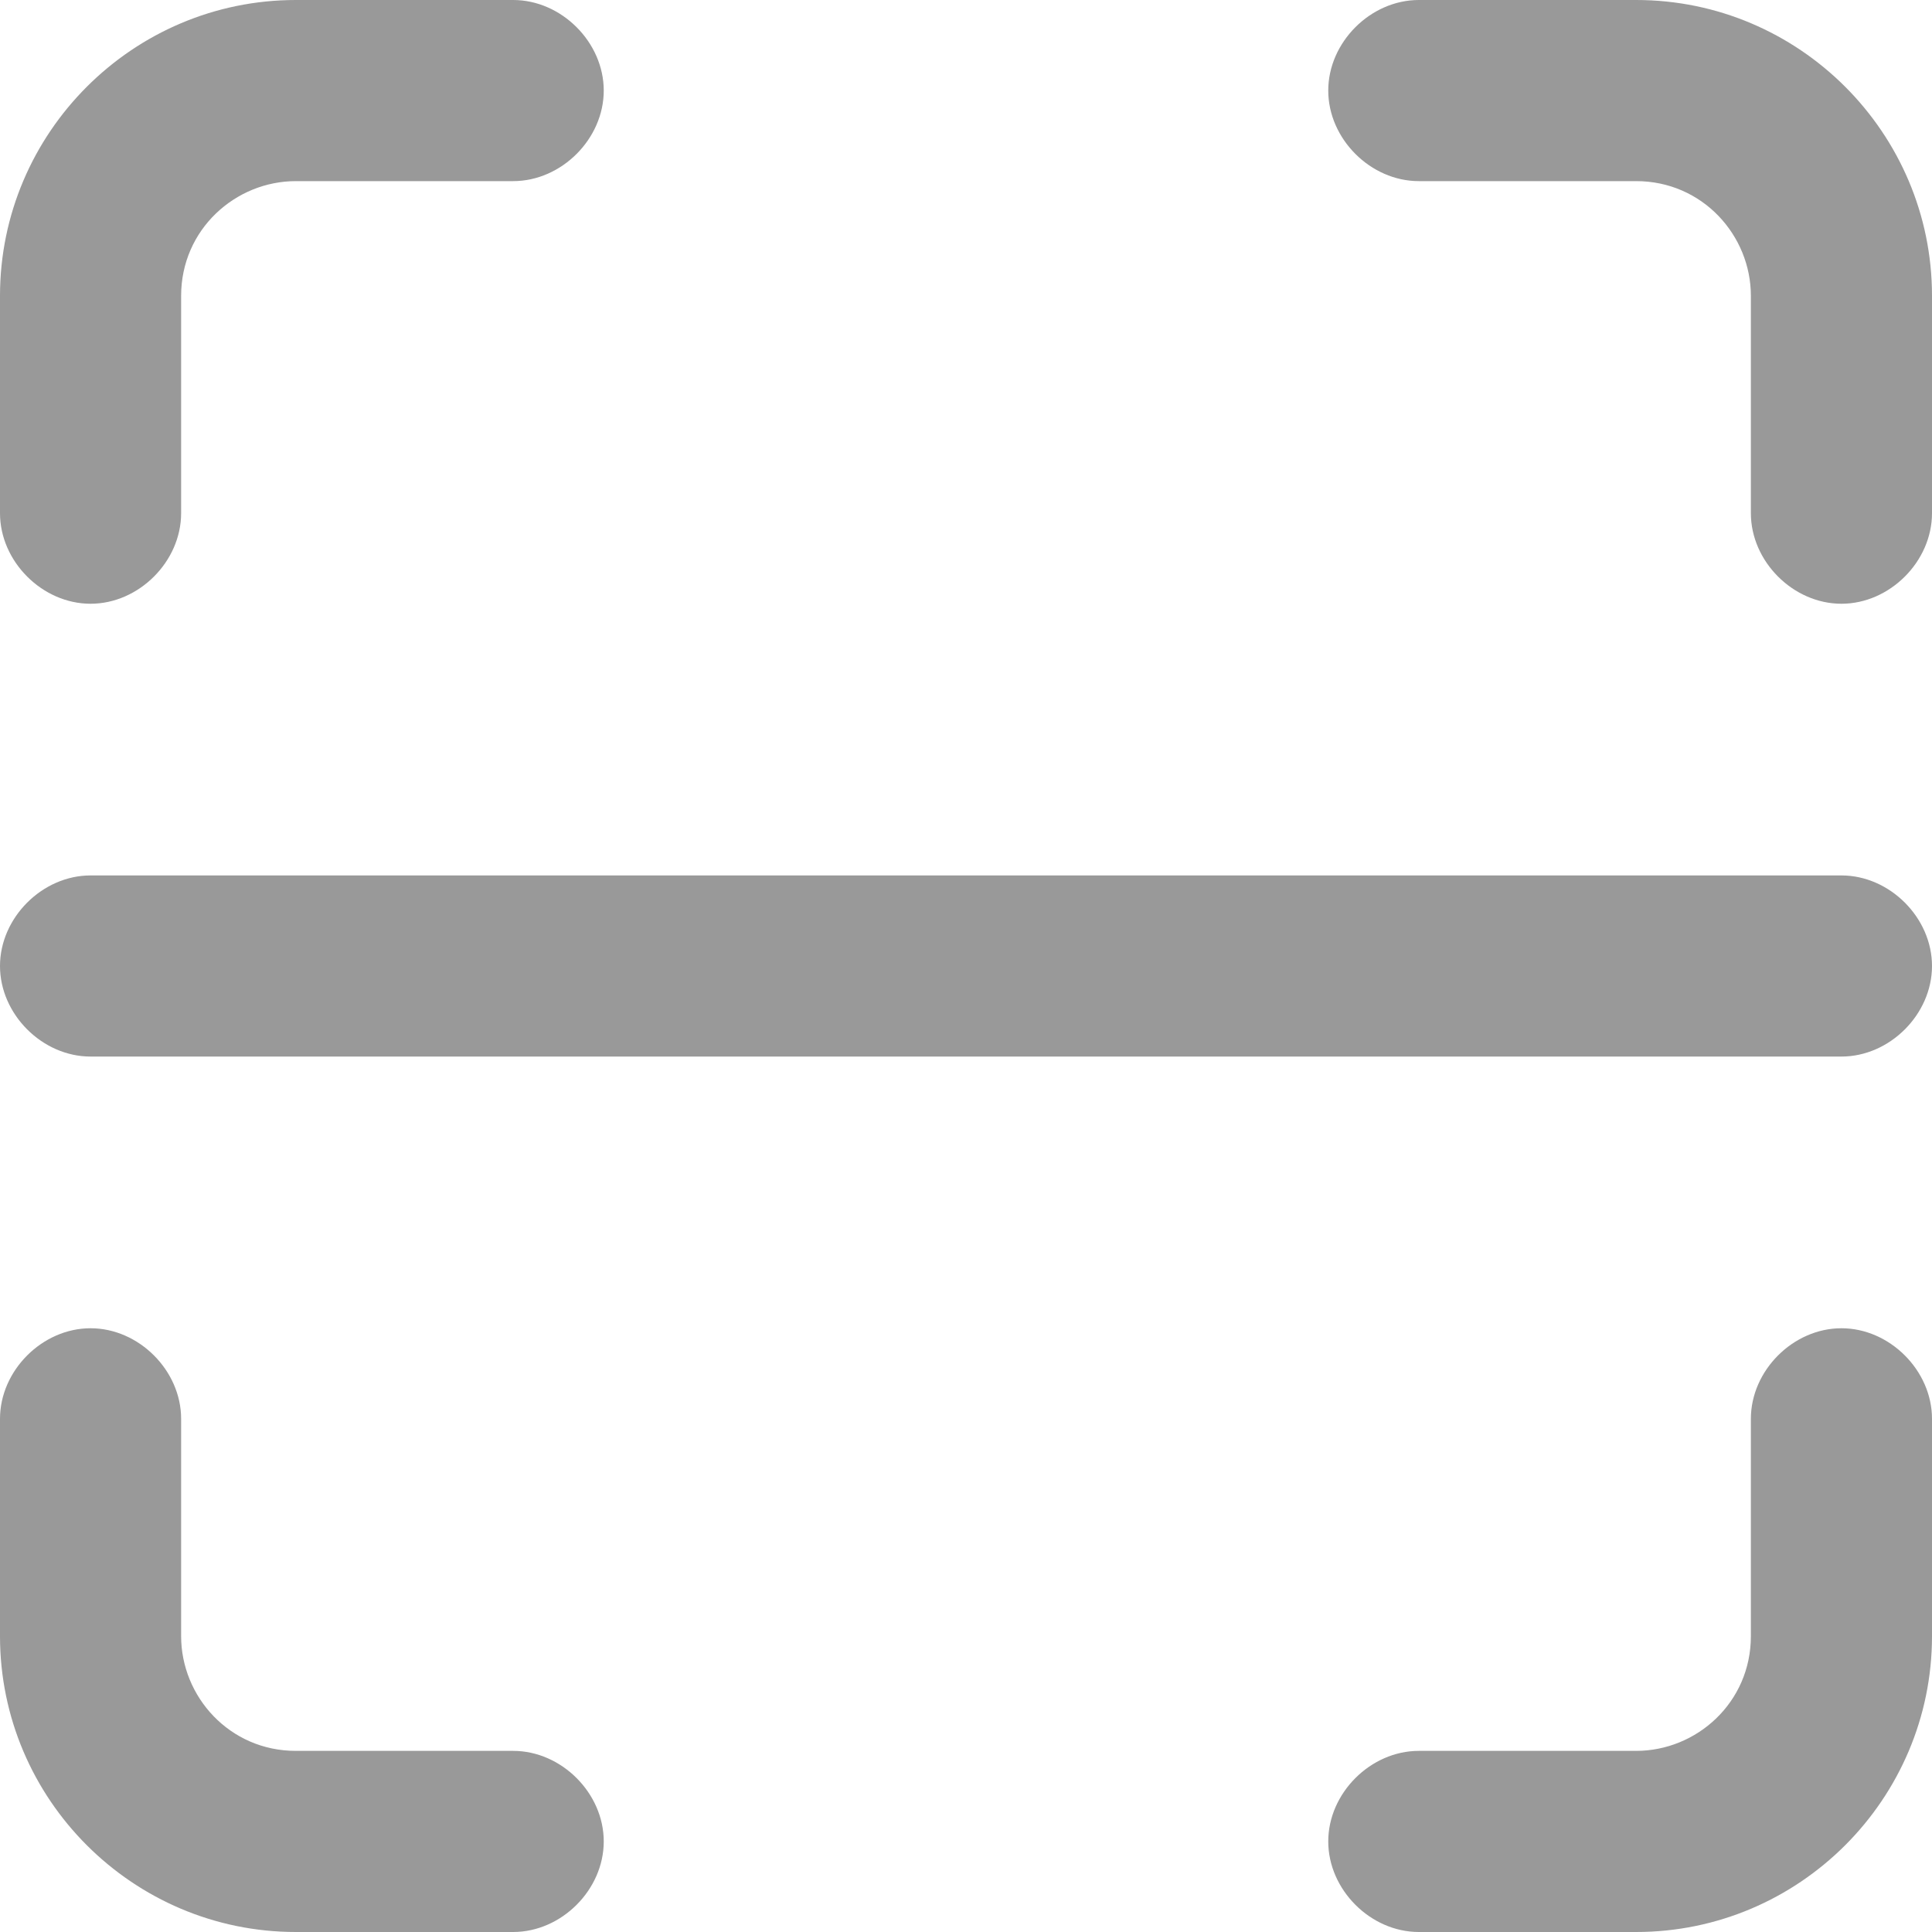
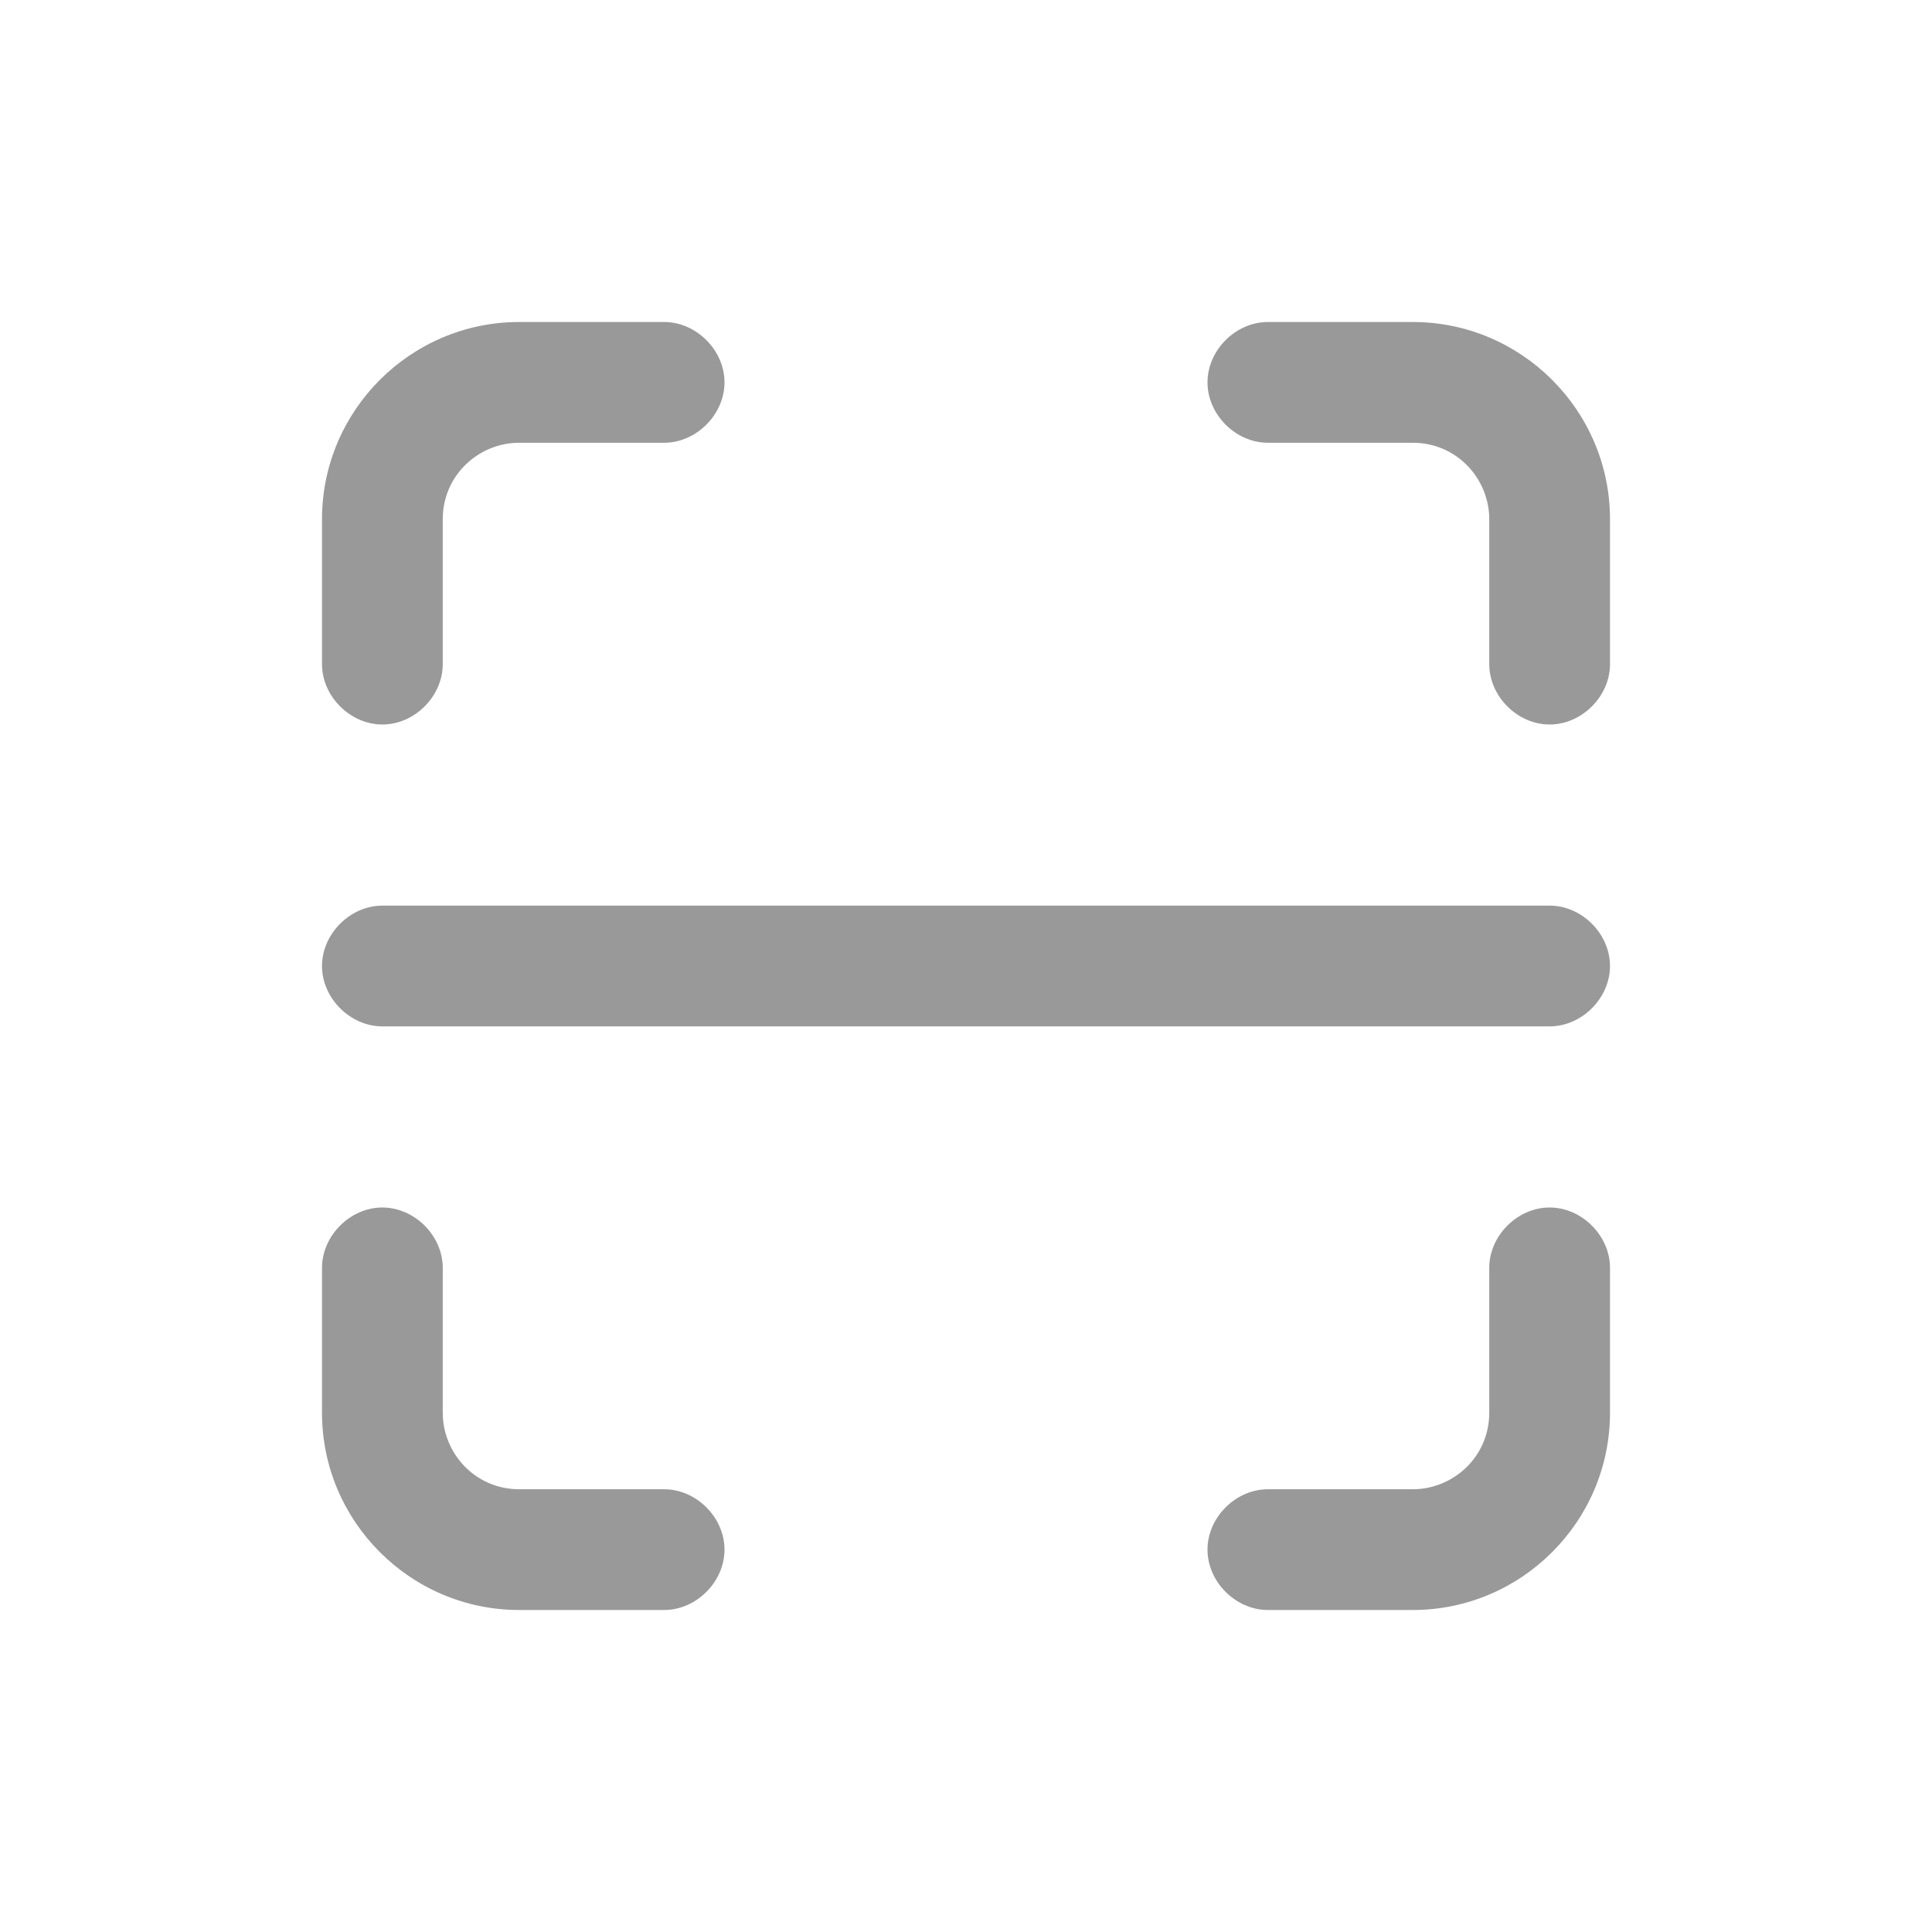
- <svg xmlns="http://www.w3.org/2000/svg" width="32" height="32" viewBox="0 0 32 32">
-   <path fill="#999" fill-rule="evenodd" d="M30.5,14.5 C31.3,14.5 32,15.2 32,16 C32,16.8 31.3,17.5 30.5,17.5 L1.5,17.5 C0.7,17.5 0,16.8 0,16 C0,15.2 0.7,14.5 1.5,14.5 L30.5,14.5 Z M1.5,10 C0.7,10 0,9.3 0,8.5 L0,4.9 C0,2.2 2.2,0 4.9,0 L8.5,0 C9.3,0 10,0.7 10,1.5 C10,2.3 9.3,3 8.5,3 L4.9,3 C3.9,3 3,3.8 3,4.9 L3,8.5 C3,9.3 2.3,10 1.5,10 Z M8.5,29 C9.3,29 10,29.7 10,30.5 C10,31.3 9.3,32 8.5,32 L4.9,32 C2.2,32 0,29.8 0,27.1 L0,23.5 C0,22.7 0.7,22 1.5,22 C2.3,22 3,22.7 3,23.5 L3,27.1 C3,28.1 3.8,29 4.9,29 L8.5,29 Z M30.5,22 C31.3,22 32,22.7 32,23.5 L32,27.1 C32,29.8 29.8,32 27.1,32 L23.5,32 C22.7,32 22,31.3 22,30.5 C22,29.7 22.7,29 23.5,29 L27.1,29 C28.1,29 29,28.2 29,27.1 L29,23.5 C29,22.7 29.7,22 30.5,22 Z M27.1,0 C29.8,0 32,2.2 32,4.9 L32,8.5 C32,9.3 31.3,10 30.5,10 C29.7,10 29,9.3 29,8.5 L29,4.9 C29,3.9 28.2,3 27.1,3 L23.5,3 C22.7,3 22,2.3 22,1.5 C22,0.7 22.7,0 23.5,0 L27.1,0 Z" />
+ <svg xmlns="http://www.w3.org/2000/svg" xmlns:xlink="http://www.w3.org/1999/xlink" width="48" height="48" viewBox="0 0 48 48">
+   <defs>
+     <path id="扫码3px-a" d="M38.5,22.5 C39.3,22.5 40,23.2 40,24 C40,24.8 39.3,25.5 38.5,25.5 L9.5,25.5 C8.7,25.5 8,24.8 8,24 C8,23.2 8.7,22.5 9.5,22.5 L38.5,22.5 Z M9.5,18 C8.7,18 8,17.3 8,16.5 L8,12.9 C8,10.2 10.2,8 12.9,8 L16.5,8 C17.3,8 18,8.7 18,9.5 C18,10.3 17.3,11 16.5,11 L12.9,11 C11.9,11 11,11.8 11,12.9 L11,16.5 C11,17.3 10.3,18 9.5,18 Z M16.5,37 C17.3,37 18,37.7 18,38.5 C18,39.3 17.3,40 16.5,40 L12.9,40 C10.2,40 8,37.8 8,35.1 L8,31.5 C8,30.7 8.7,30 9.5,30 C10.3,30 11,30.7 11,31.5 L11,35.1 C11,36.1 11.8,37 12.9,37 L16.5,37 Z M38.5,30 C39.3,30 40,30.7 40,31.5 L40,35.1 C40,37.8 37.8,40 35.1,40 L31.5,40 C30.7,40 30,39.3 30,38.5 C30,37.7 30.7,37 31.5,37 L35.1,37 C36.1,37 37,36.2 37,35.1 L37,31.5 C37,30.7 37.7,30 38.5,30 Z M35.1,8 C37.8,8 40,10.2 40,12.9 L40,16.5 C40,17.3 39.3,18 38.5,18 C37.7,18 37,17.3 37,16.5 L37,12.9 C37,11.9 36.2,11 35.1,11 L31.5,11 C30.7,11 30,10.3 30,9.5 C30,8.7 30.7,8 31.5,8 L35.1,8 Z" />
+   </defs>
+   <use fill="#999" fill-rule="evenodd" xlink:href="#扫码3px-a" />
</svg>
